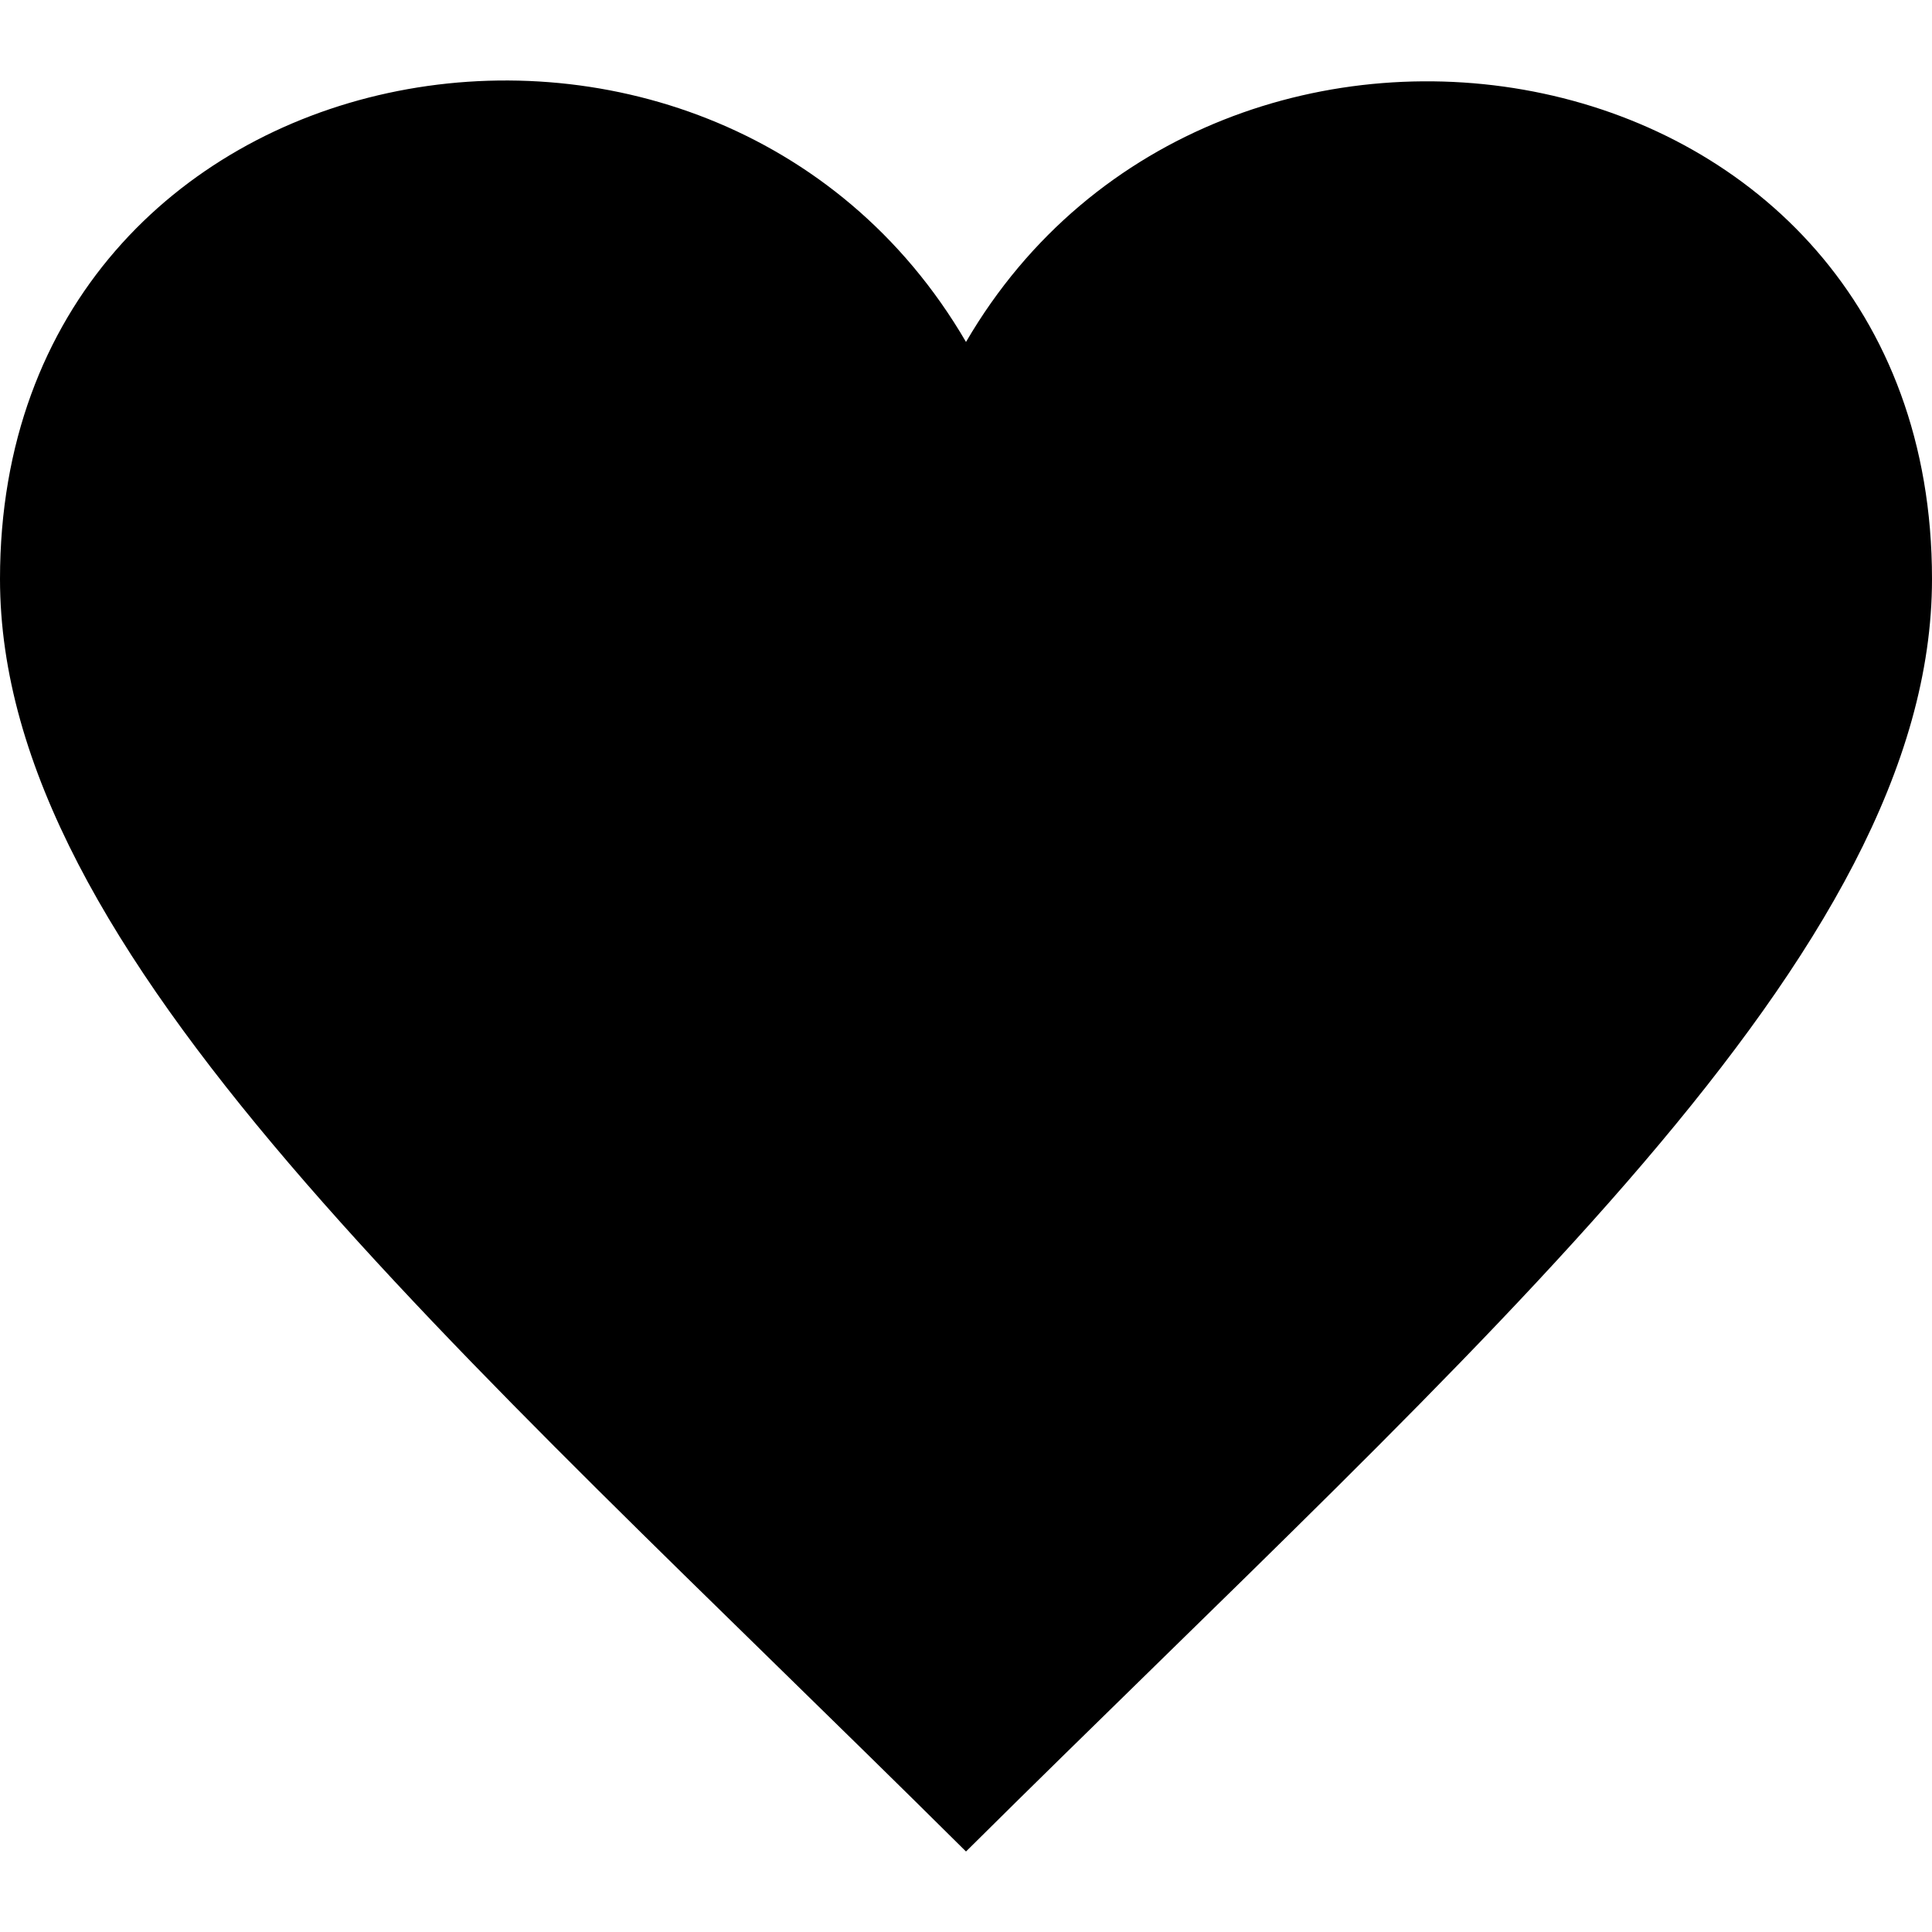
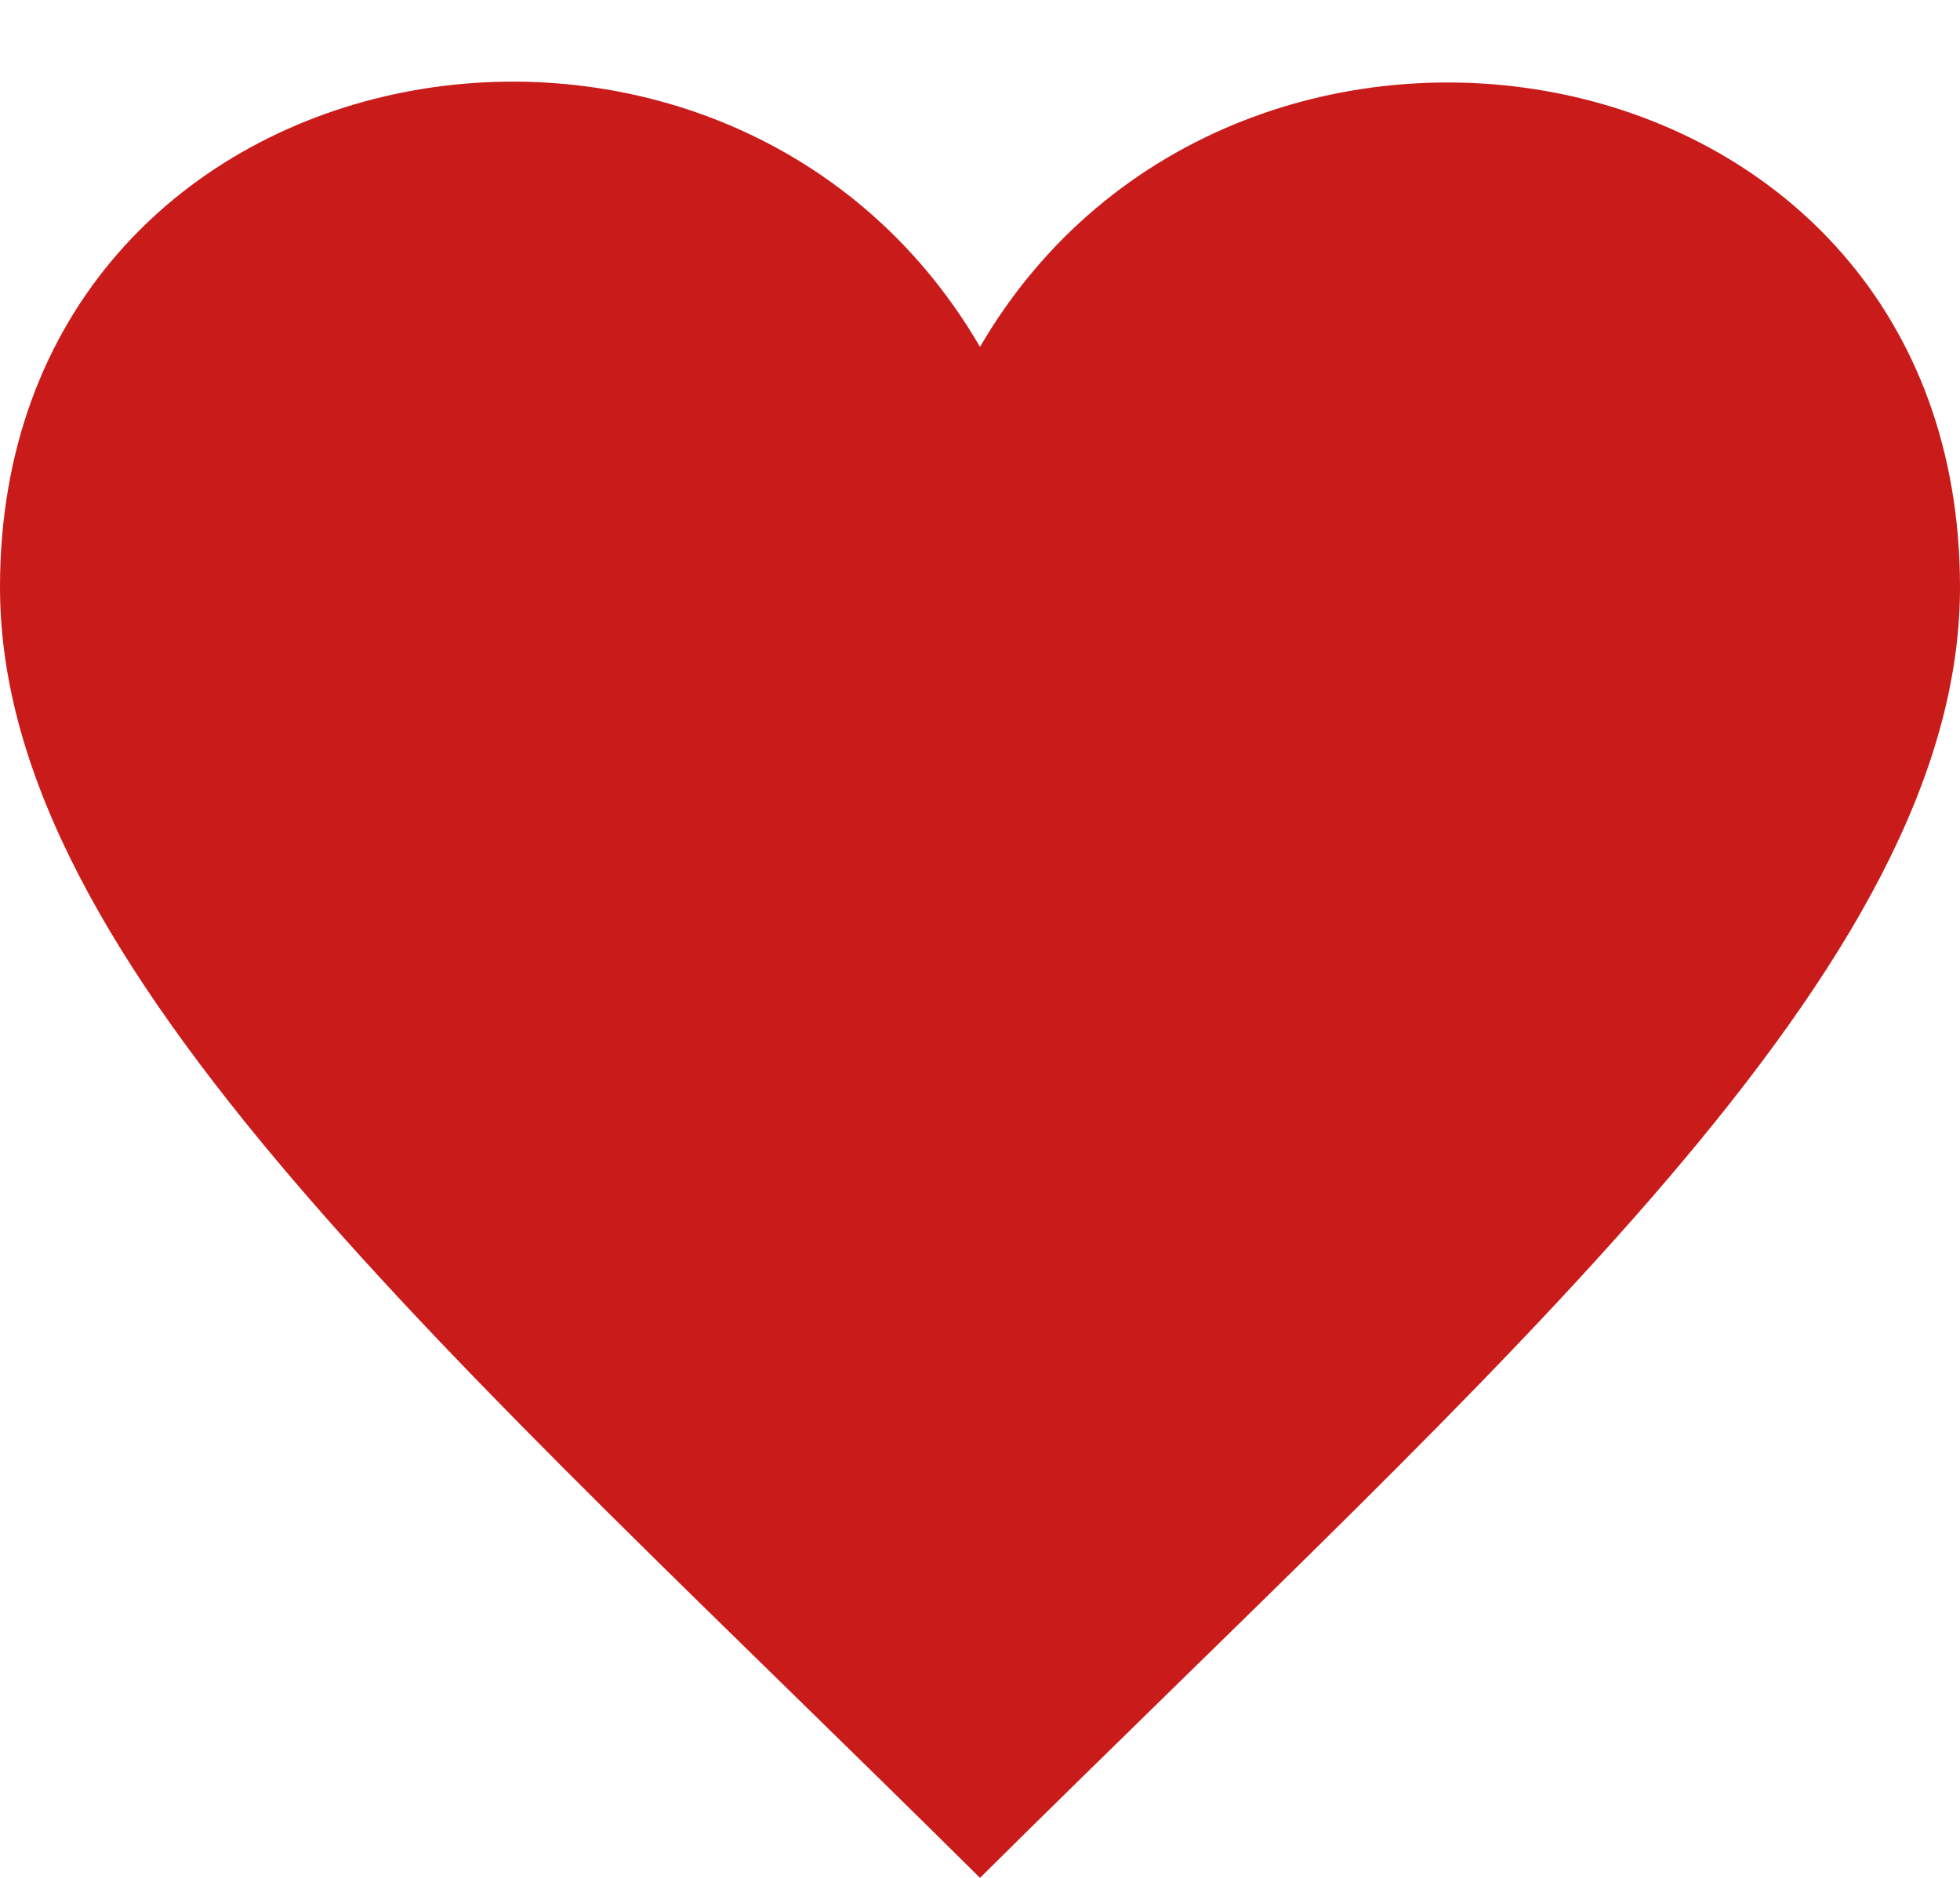
- <svg xmlns="http://www.w3.org/2000/svg" width="24" height="24" viewBox="0 0 24 24">
-   <path d="M12 4.248c-3.148-5.402-12-3.825-12 2.944 0 4.661 5.571 9.427 12 15.808 6.43-6.381 12-11.147 12-15.808 0-6.792-8.875-8.306-12-2.944z" />
+ <svg xmlns="http://www.w3.org/2000/svg" width="24px" height="23px" viewBox="0 0 24 23" version="1.1">
+   <defs />
+   <g id="Page-1" stroke="none" stroke-width="1" fill="none" fill-rule="evenodd">
+     <path d="M12,4.248 C8.852,-1.154 0,0.423 0,7.192 C0,11.853 5.571,16.619 12,23 C18.43,16.619 24,11.853 24,7.192 C24,0.4 15.125,-1.114 12,4.248 Z" id="Shape" fill="#CA1B1B" />
+   </g>
</svg>
